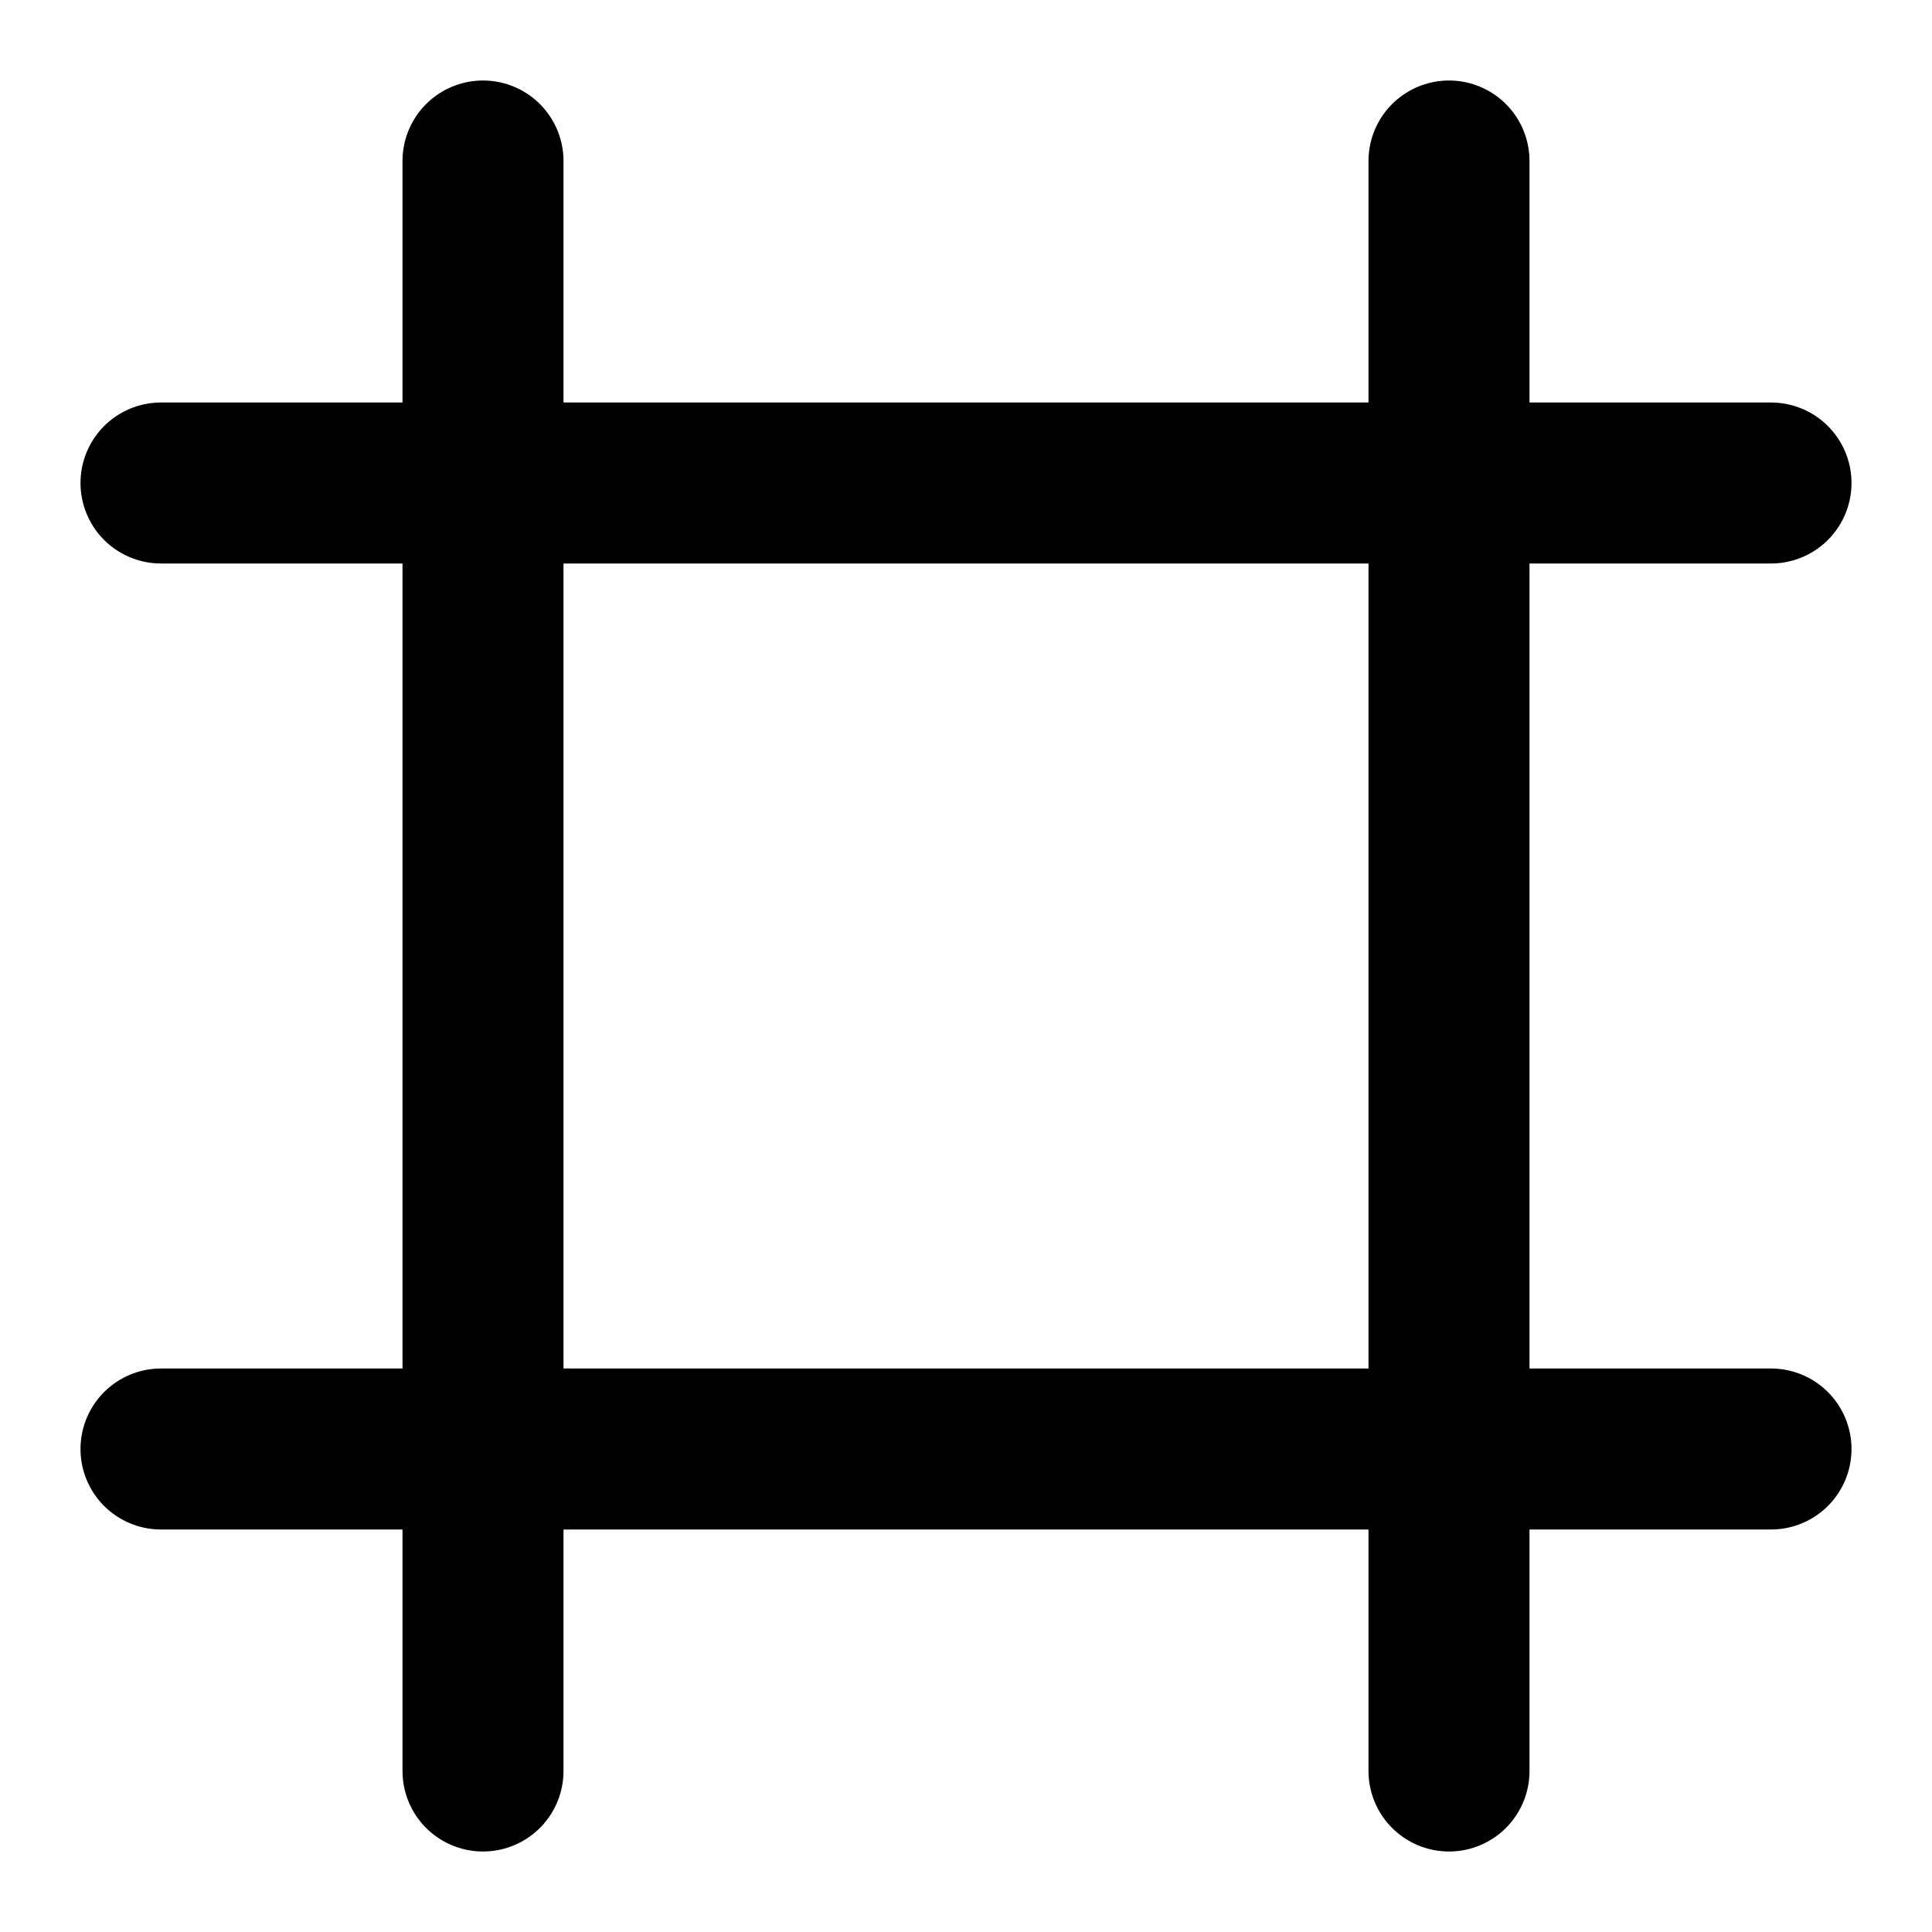
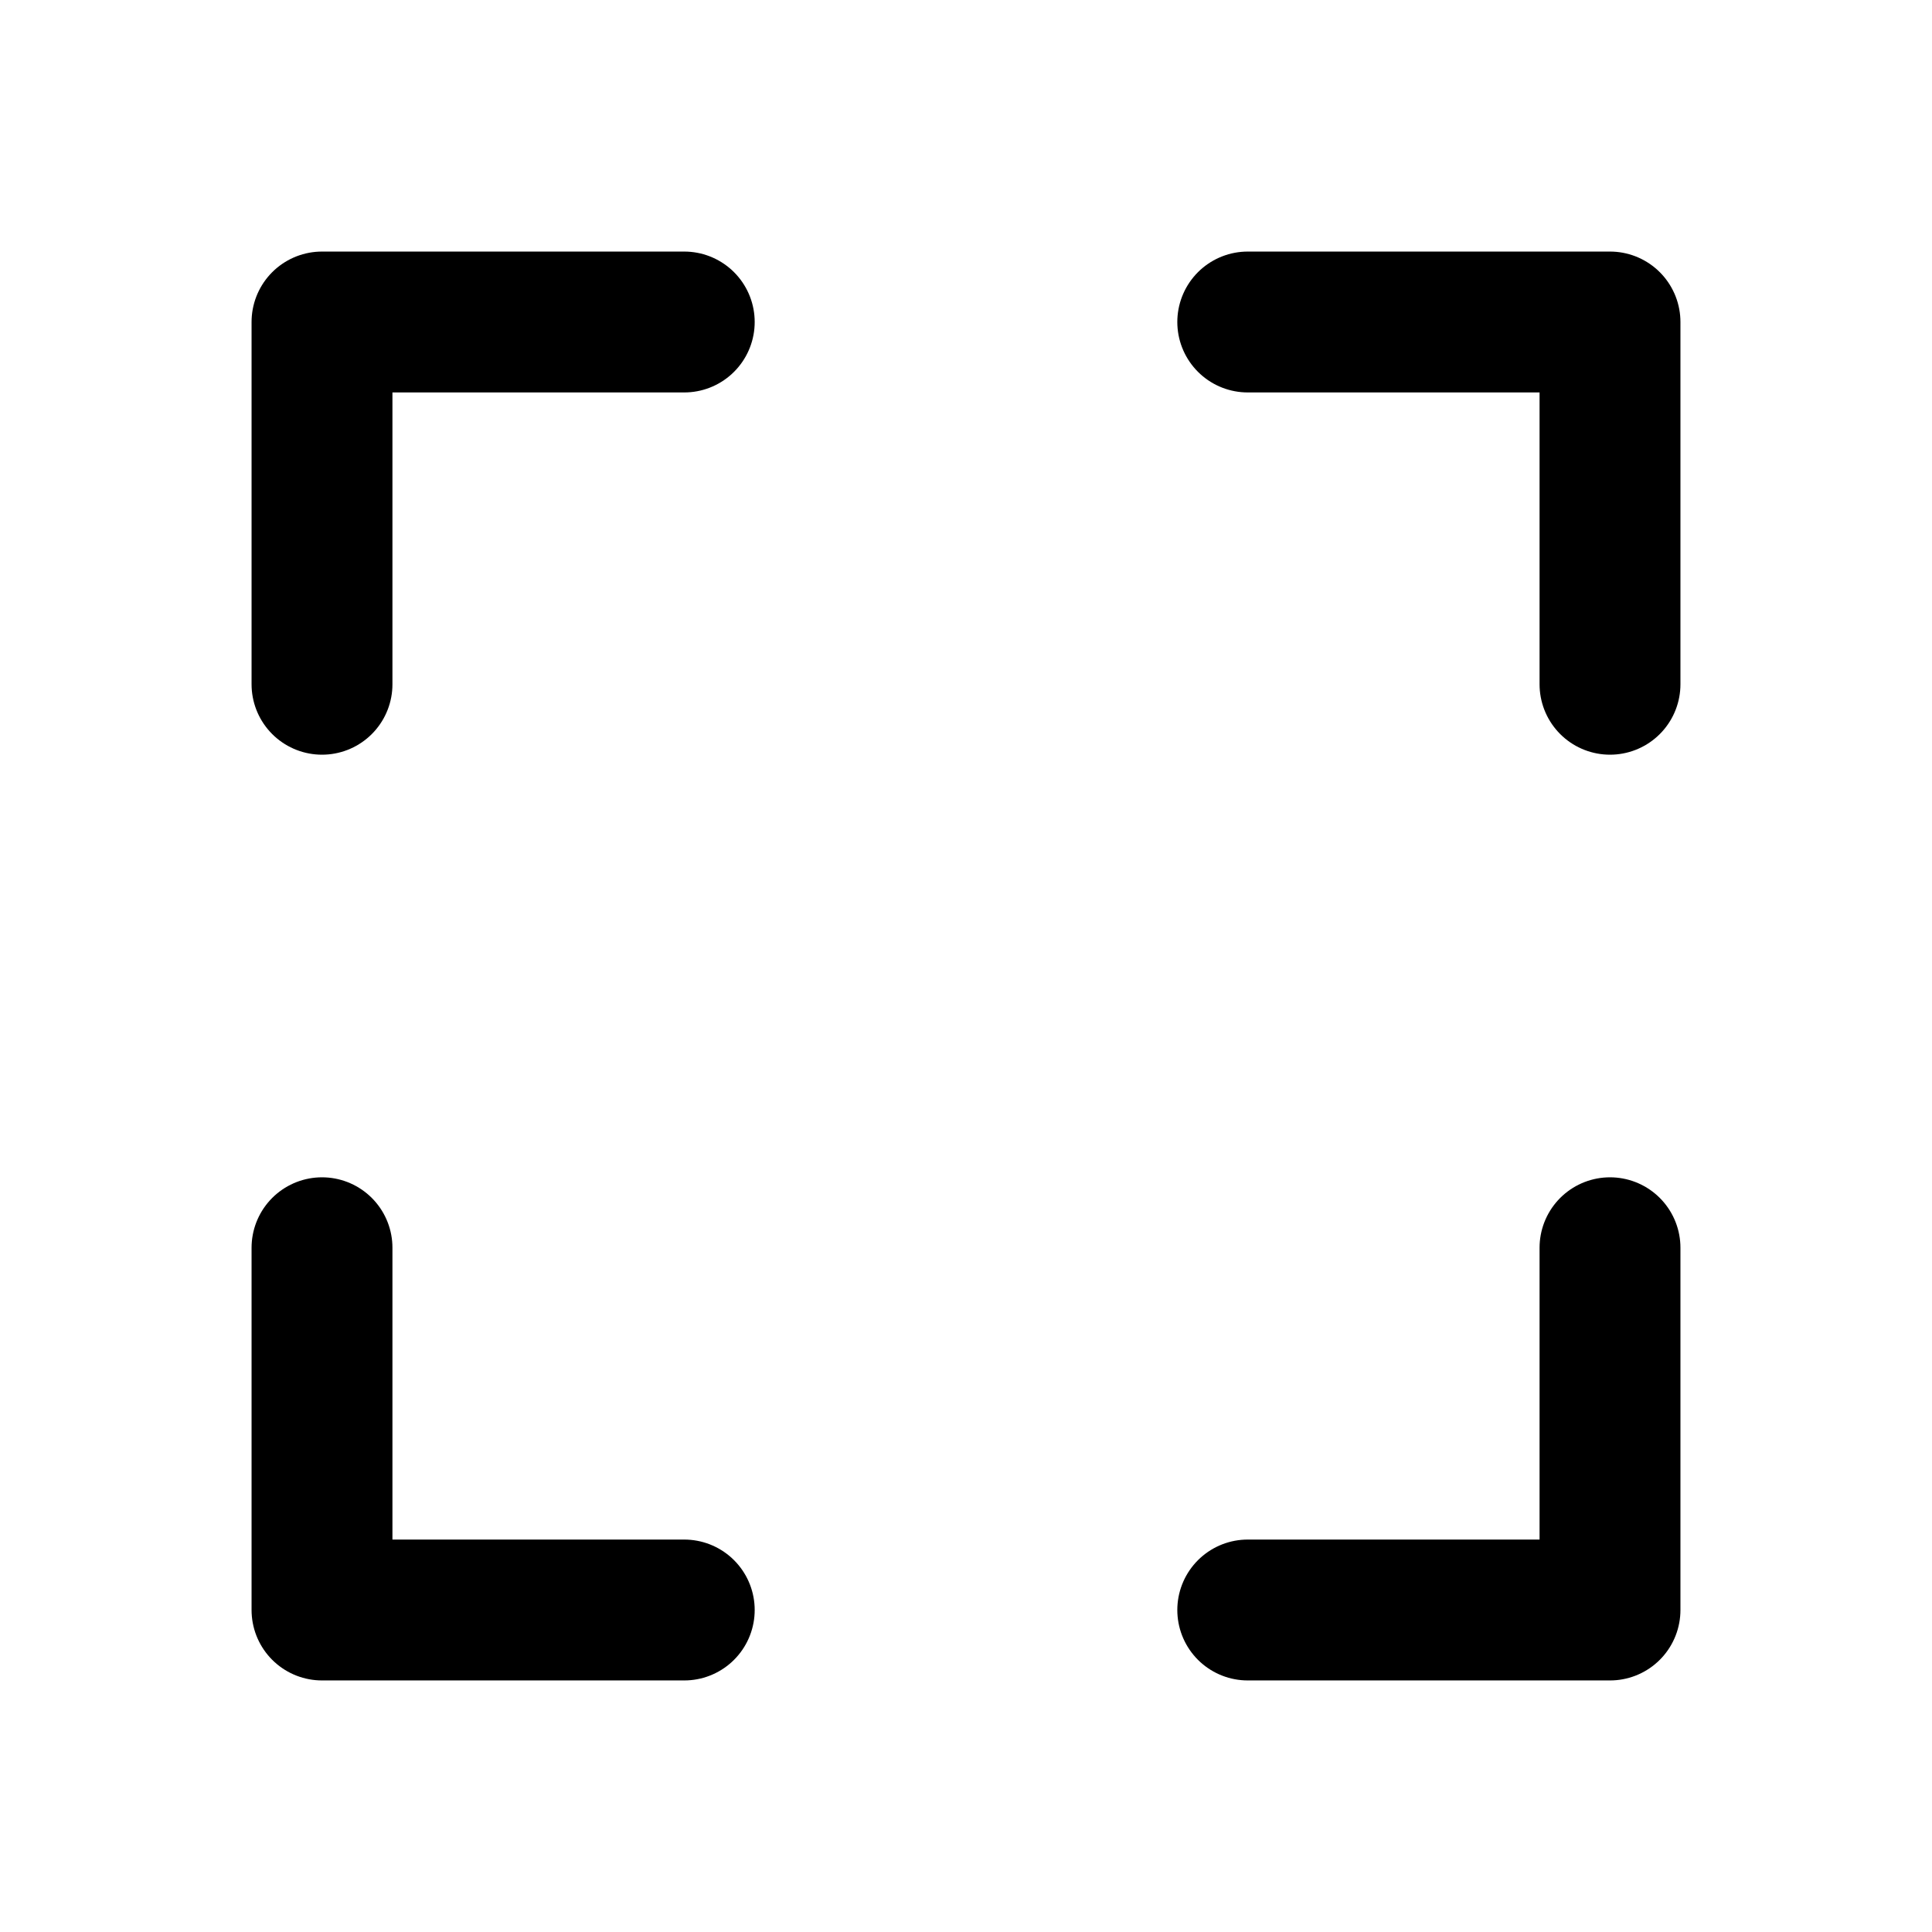
- <svg xmlns="http://www.w3.org/2000/svg" class="lucide lucide-frame" width="24" height="24" viewBox="0 0 24 24" fill="none" stroke="currentColor" stroke-width="2" stroke-linecap="round" stroke-linejoin="round">
-   <line x1="22" x2="2" y1="6" y2="6" />
-   <line x1="22" x2="2" y1="18" y2="18" />
-   <line x1="6" x2="6" y1="2" y2="22" />
-   <line x1="18" x2="18" y1="2" y2="22" />
+ <svg xmlns="http://www.w3.org/2000/svg" width="24" height="24" viewBox="0 0 24 24" fill="none" stroke="currentColor" stroke-width="1.75" stroke-linecap="round" stroke-linejoin="round">
+   <path d="M4 8.5V4h4.5M15.5 4H20v4.5M20 15.5V20h-4.5M8.5 20H4v-4.5" />
</svg>
